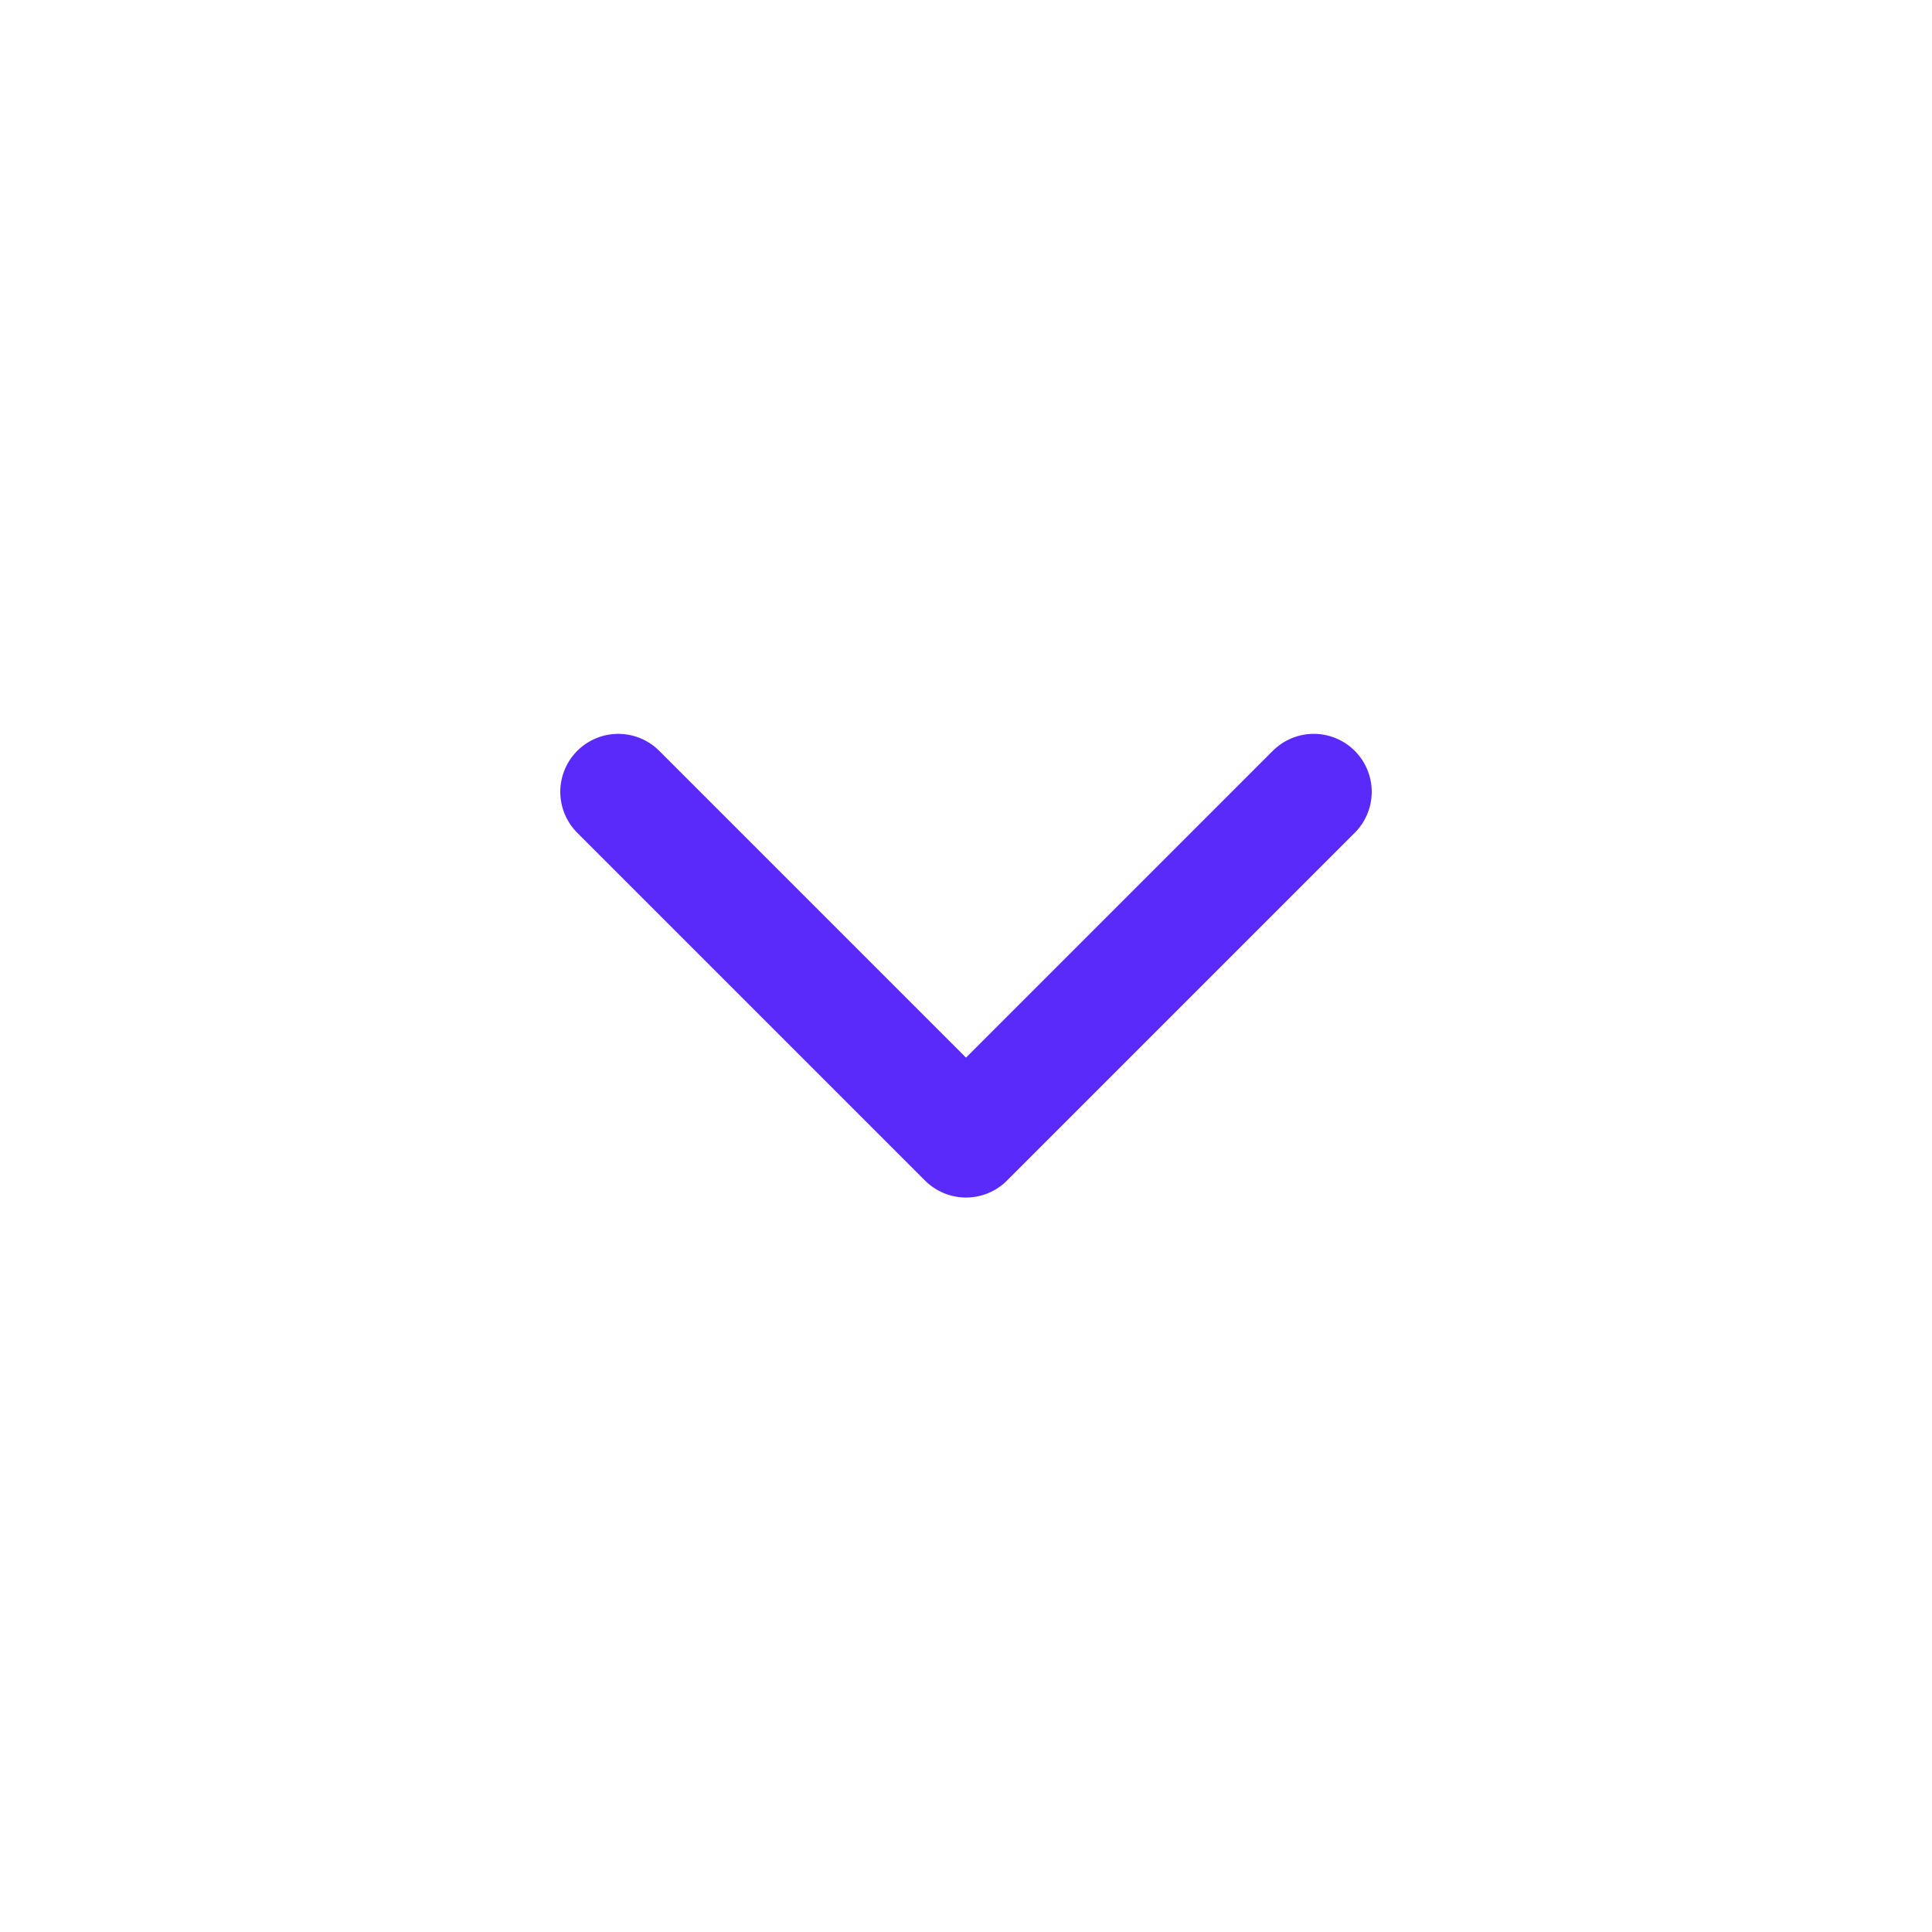
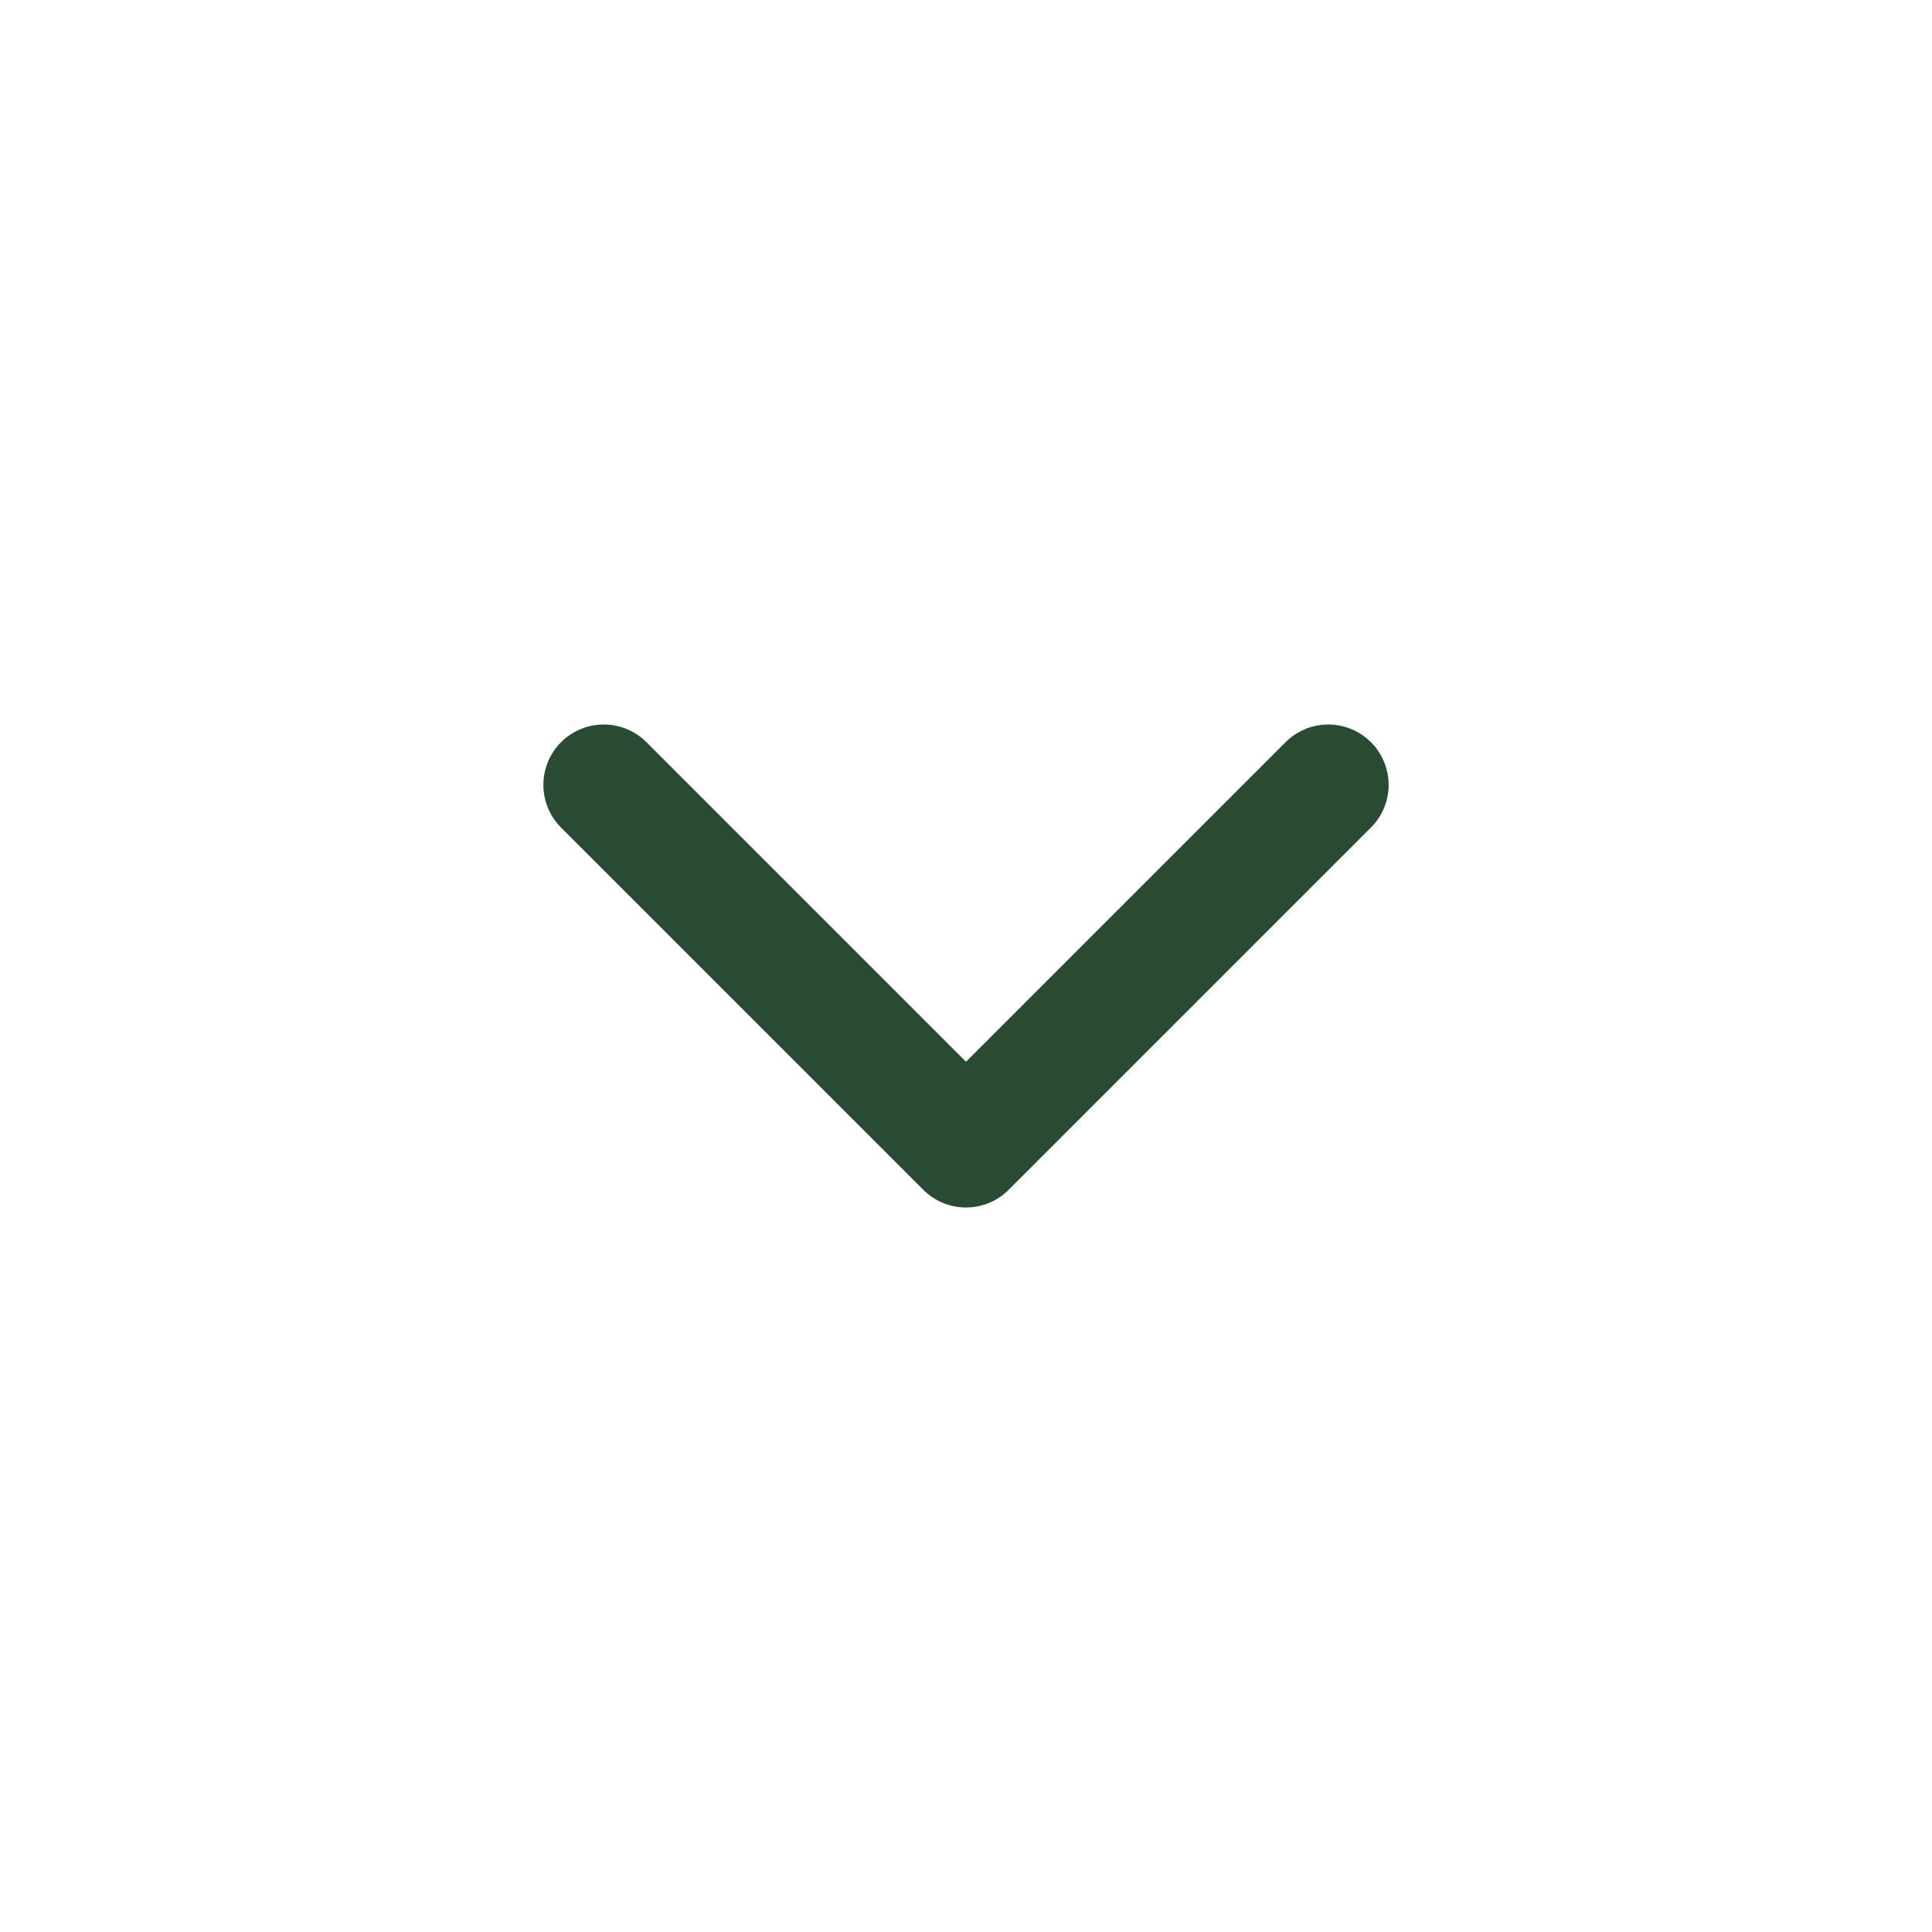
- <svg xmlns="http://www.w3.org/2000/svg" width="25" height="25" viewBox="0 0 25 25" fill="none">
-   <path d="M8 10.246L12.5 14.746L17 10.246" stroke="#5A2AFA" stroke-width="1.5" stroke-linecap="round" stroke-linejoin="round" />
+ <svg xmlns="http://www.w3.org/2000/svg" width="24" height="24" viewBox="0 0 24 24" fill="none">
+   <path d="M7.5 9.75L12 14.25L16.5 9.75" stroke="#2A4B33" stroke-width="1.5" stroke-linecap="round" stroke-linejoin="round" />
</svg>
